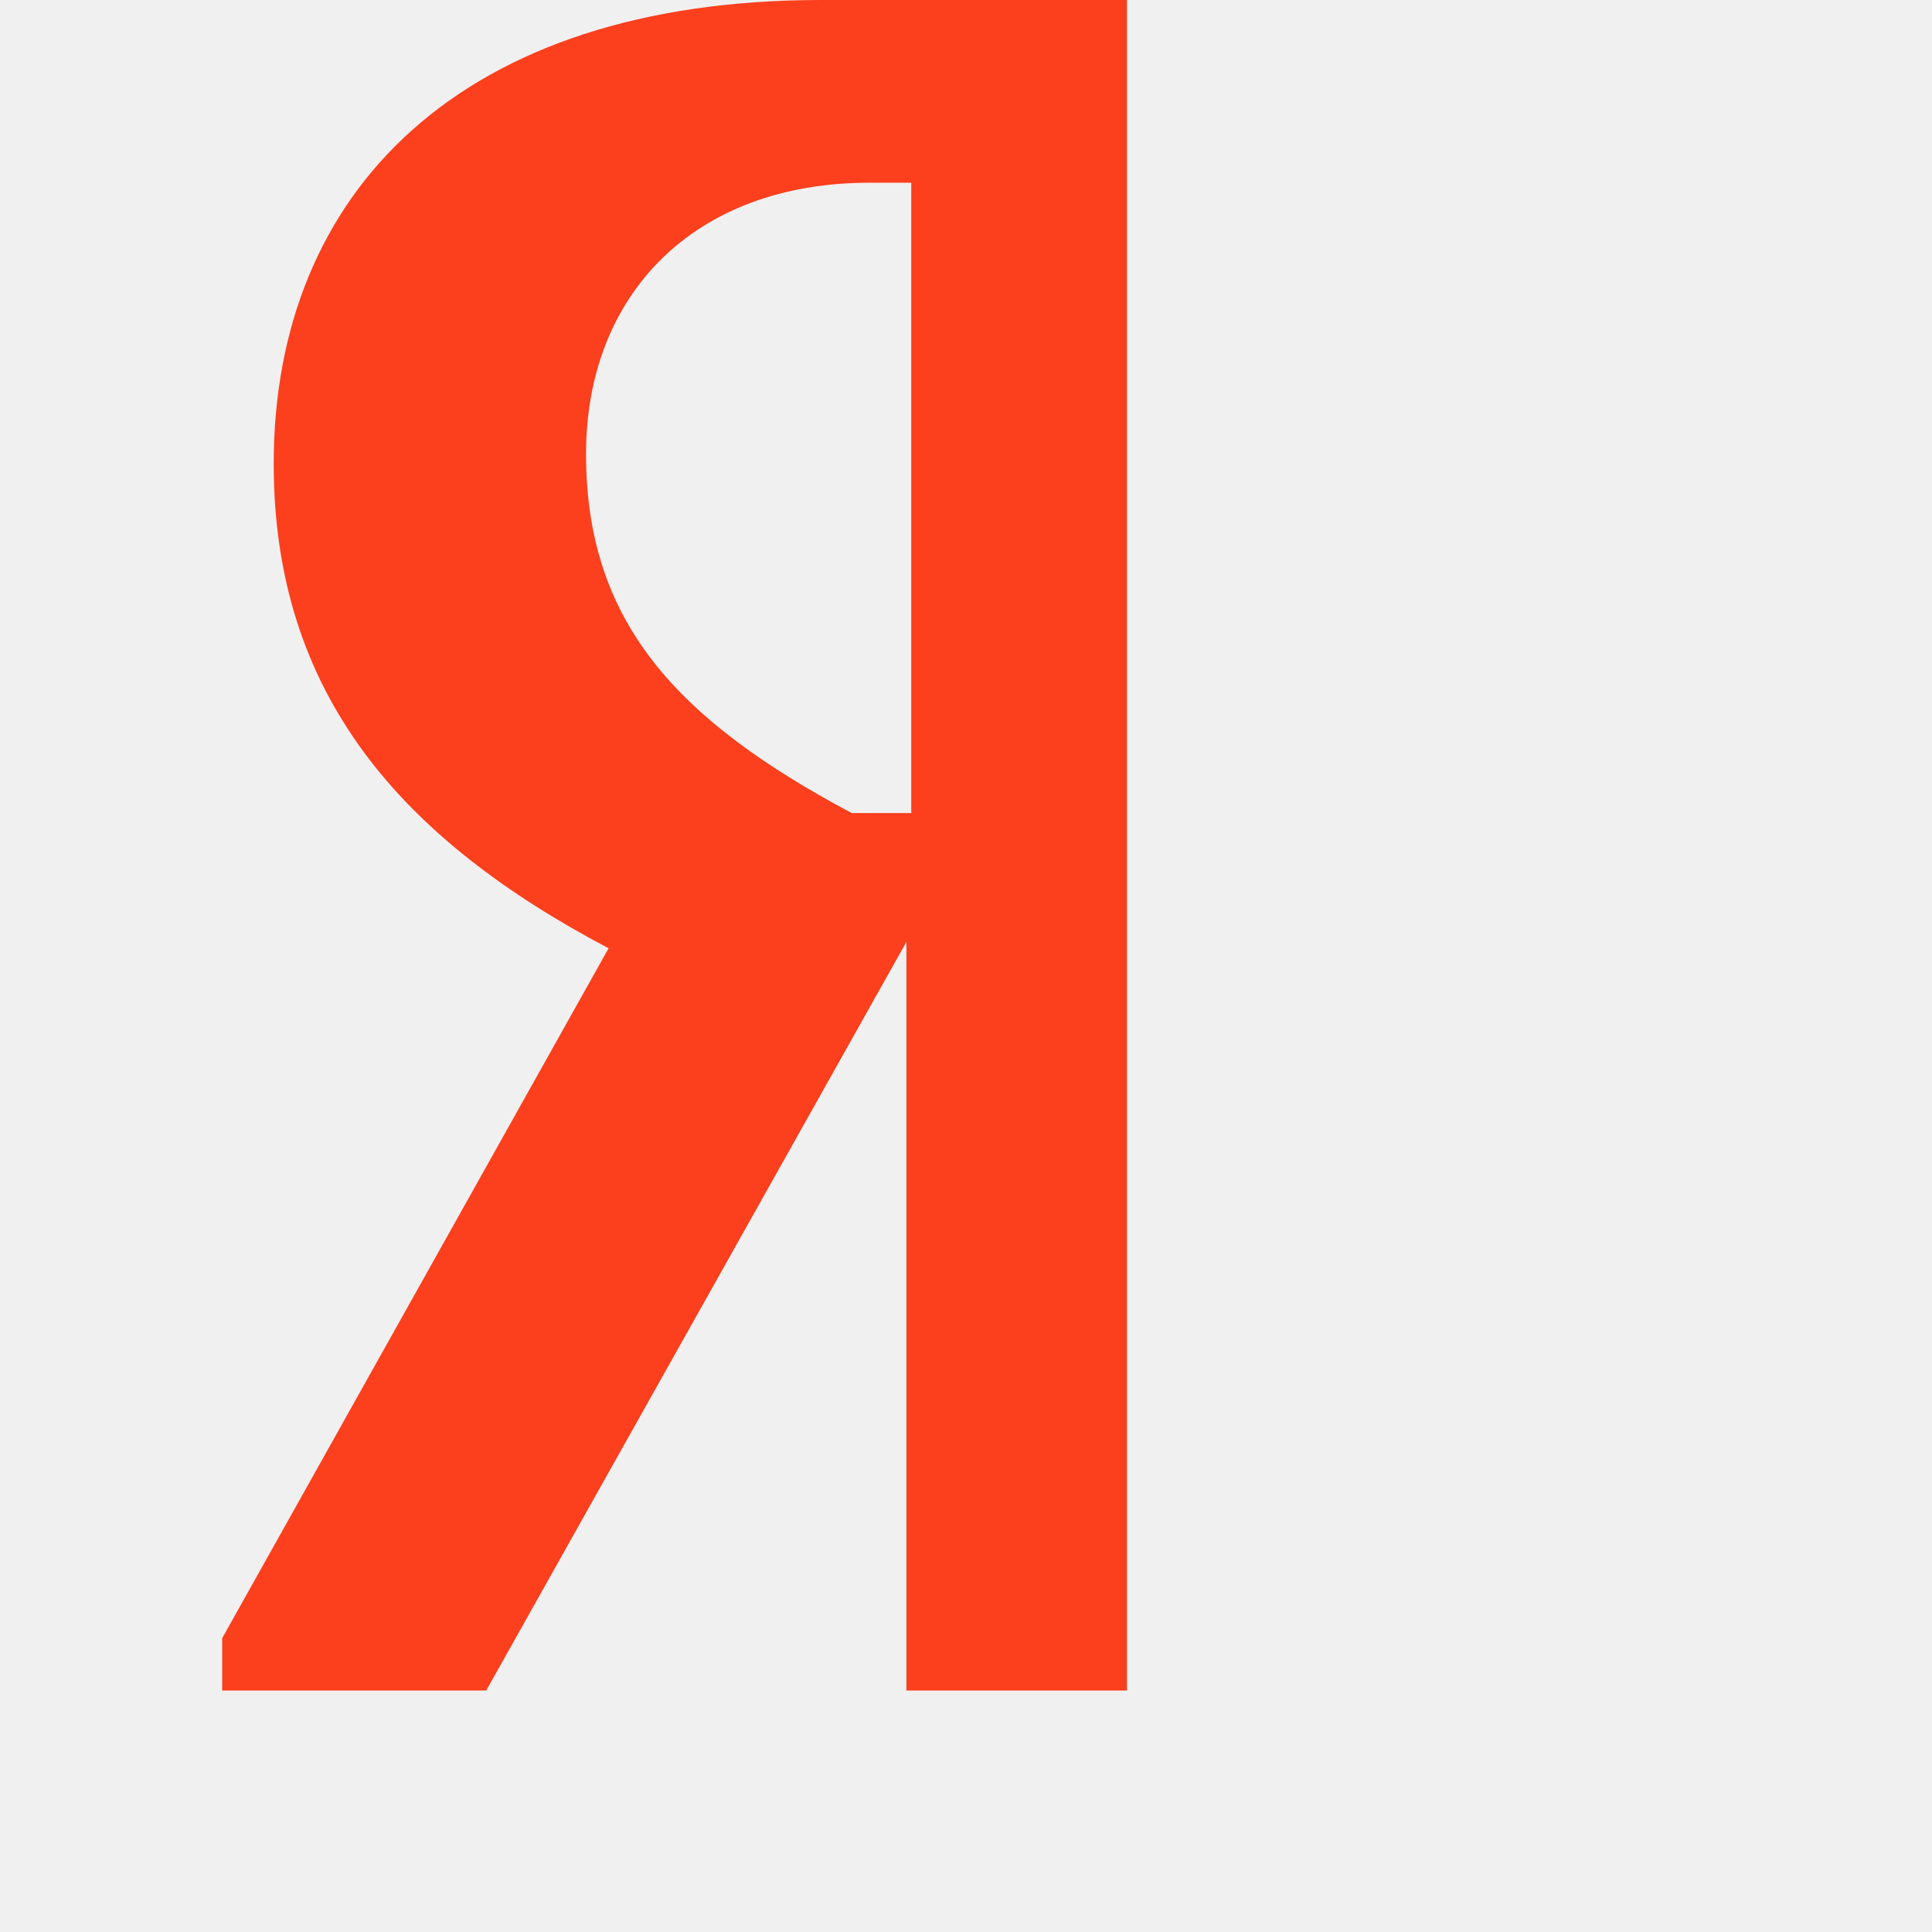
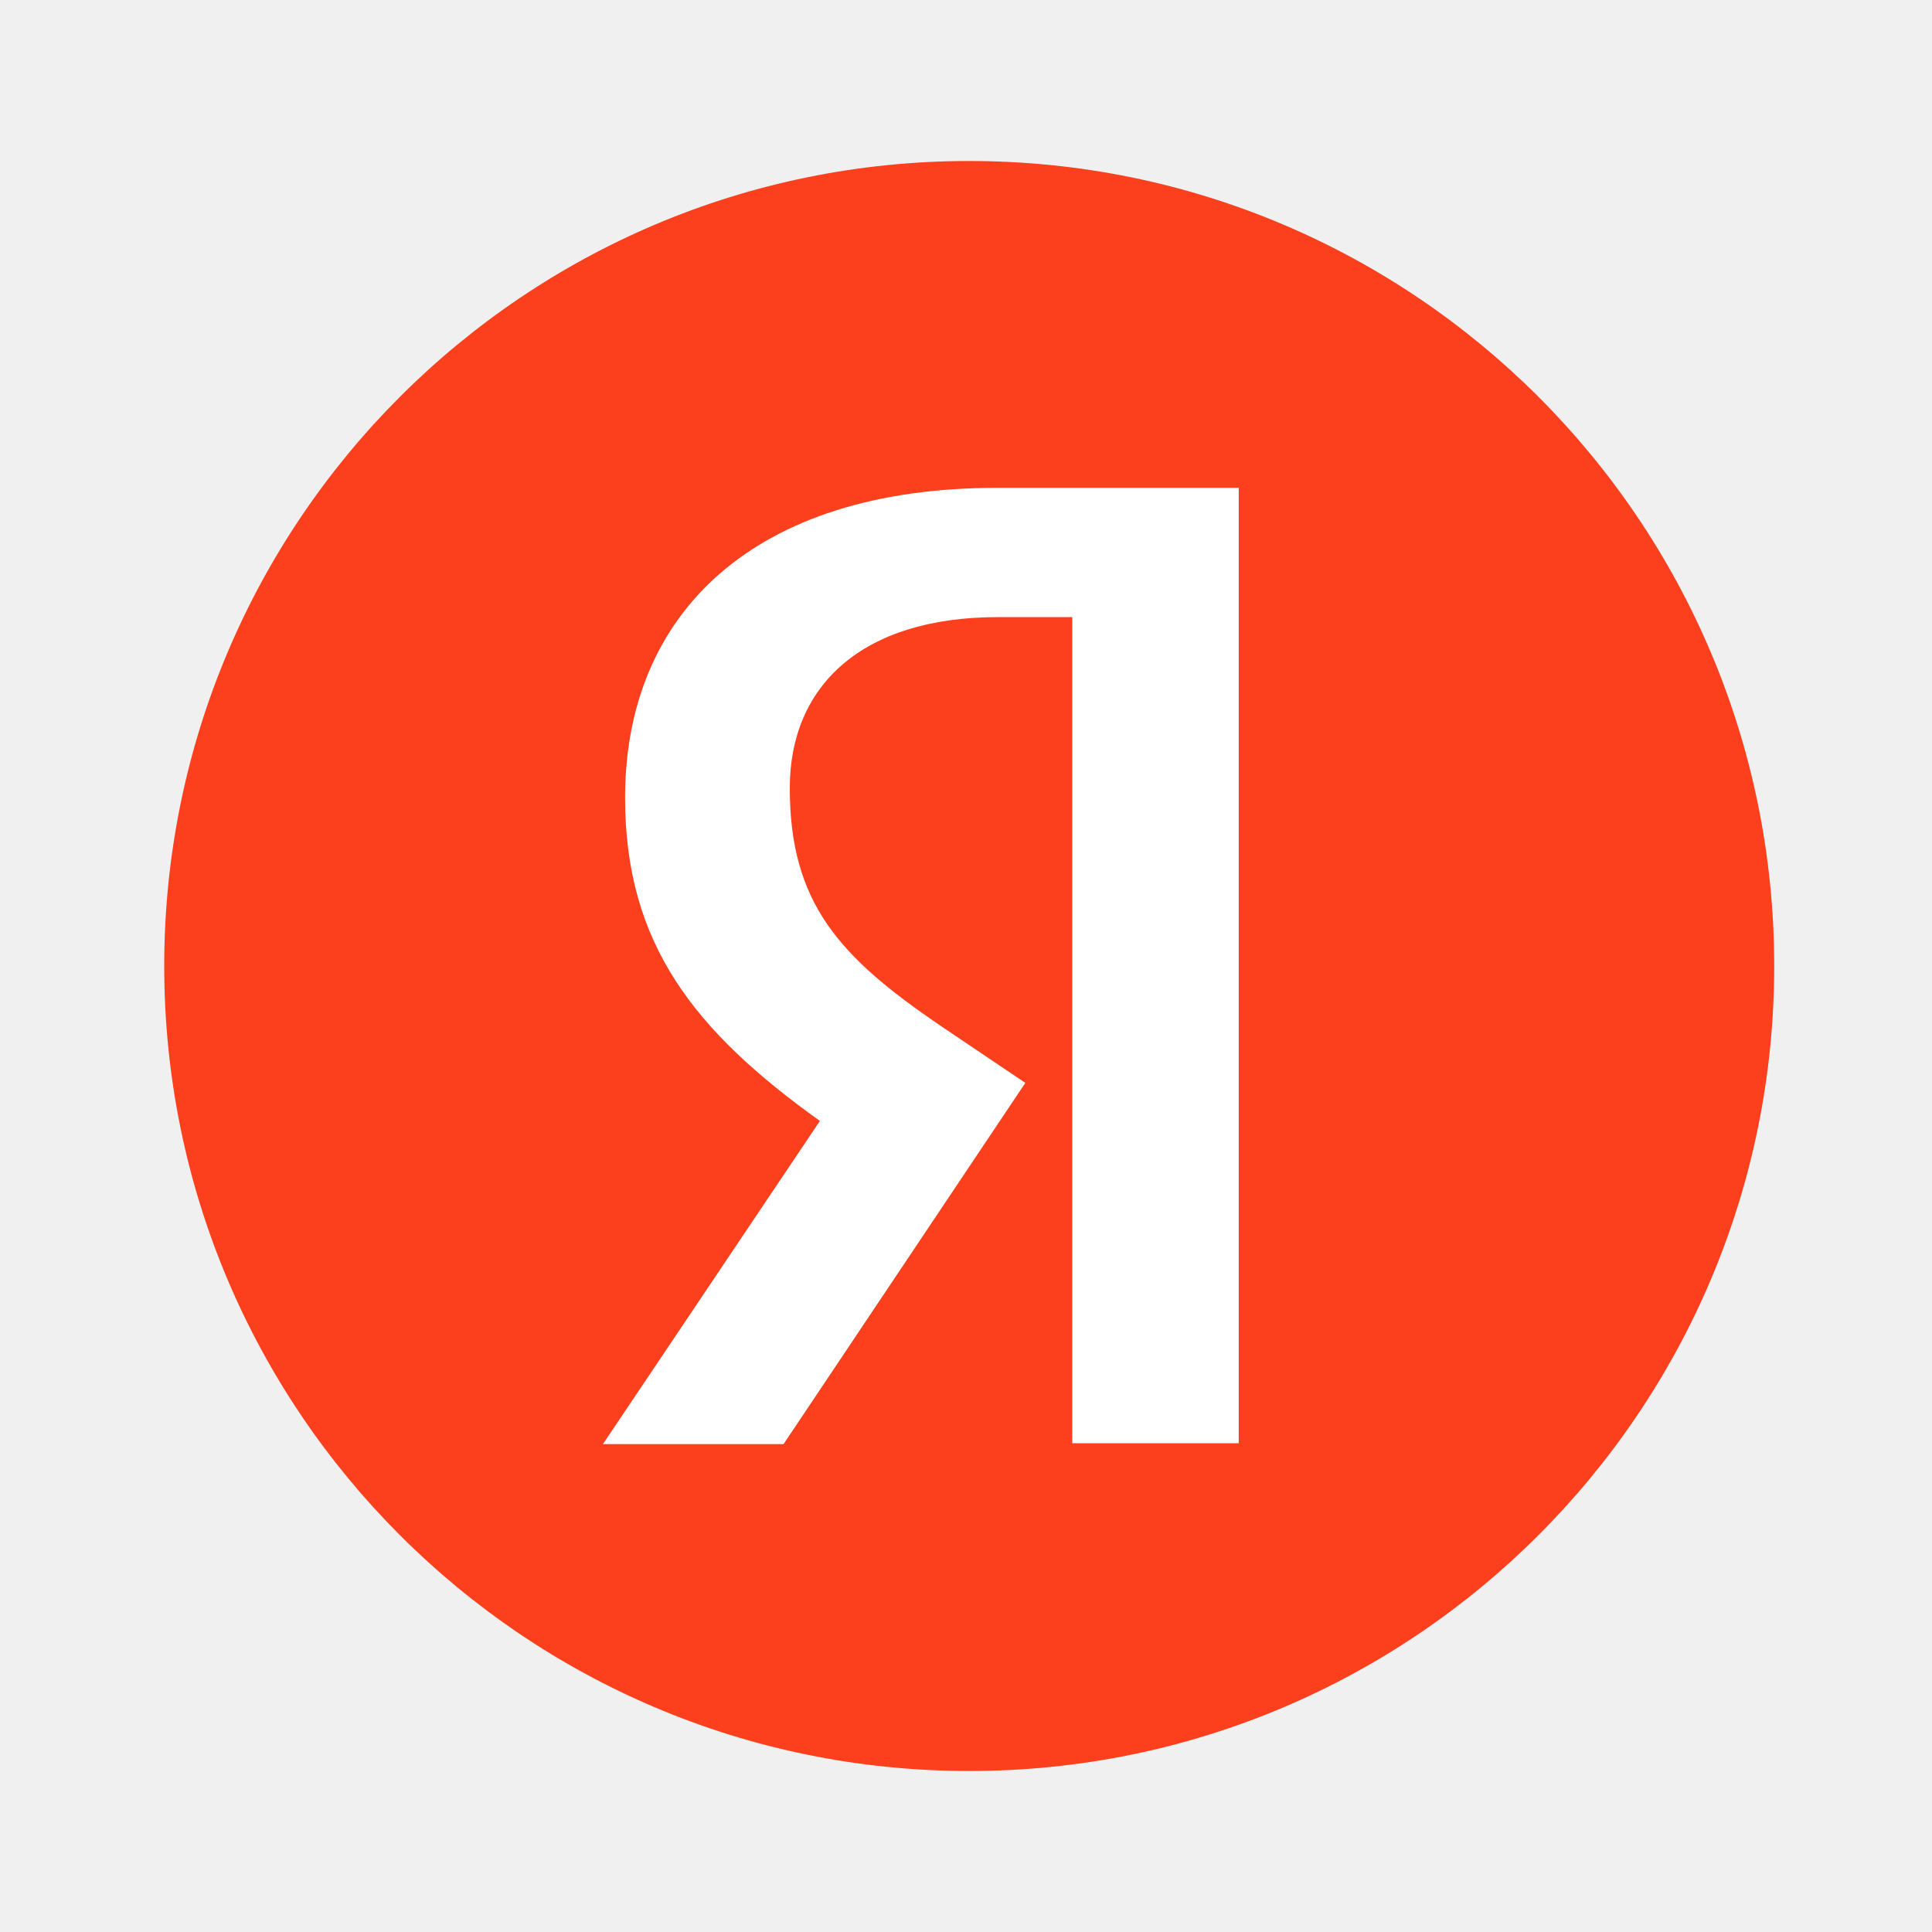
- <svg xmlns="http://www.w3.org/2000/svg" viewBox="0 0 24 24" fill="#FC3F1D">
-   <path d="M13.32 0H10.2c-4.46 0-6.8 2.37-6.8 5.76 0 2.88 1.6 4.67 4.16 6.02l-4.8 8.57v.65h3.28l5.22-9.3v9.3h2.74V0zm-2.74 10.1c-2.18-1.16-3.3-2.38-3.3-4.46 0-1.98 1.34-3.37 3.52-3.37h.52V10.1z" />
+ <svg xmlns="http://www.w3.org/2000/svg" width="24" height="24" fill="none">
+   <path d="M2.04 12c0-5.523 4.476-10 10-10 5.522 0 10 4.477 10 10s-4.478 10-10 10c-5.524 0-10-4.477-10-10z" fill="#FC3F1D" />
+   <path d="M13.32 7.666h-.924c-1.694 0-2.585.858-2.585 2.123 0 1.43.616 2.1 1.881 2.959l1.045.704-3.003 4.487H7.49l2.695-4.014c-1.55-1.111-2.42-2.19-2.42-4.015 0-2.288 1.595-3.85 4.62-3.85h3.003v11.868H13.32V7.666z" fill="#fff" />
</svg>
